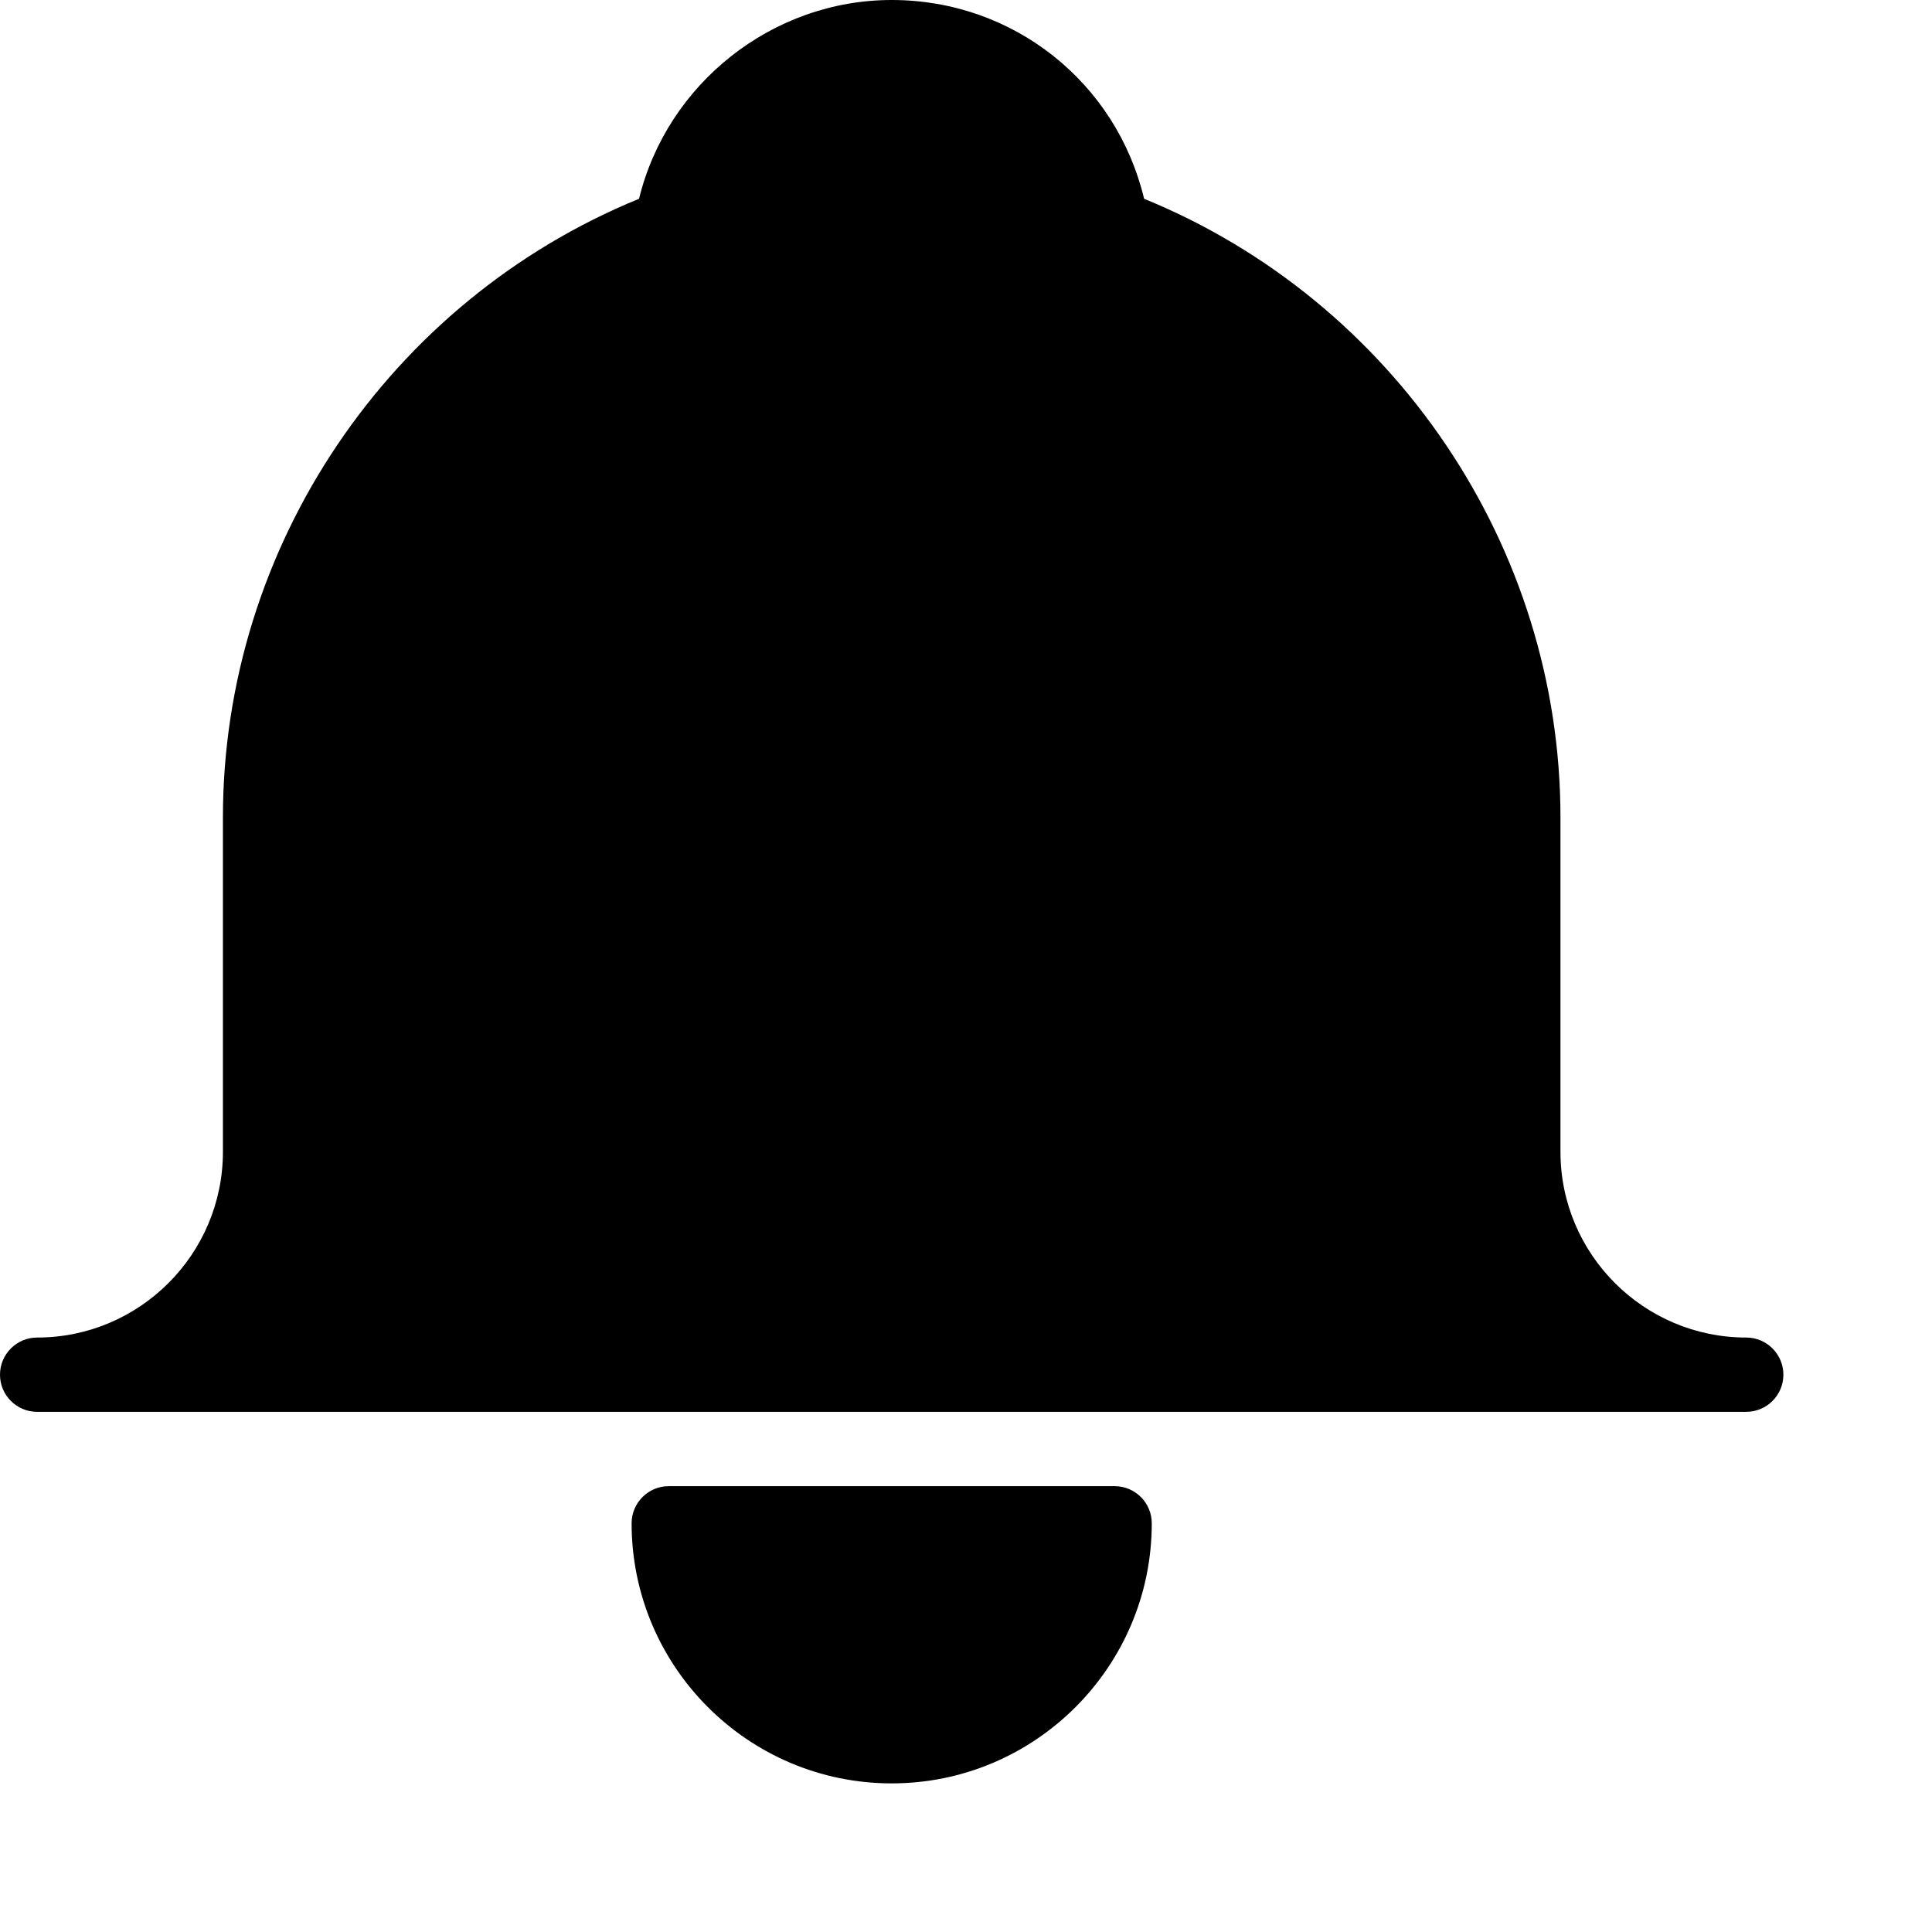
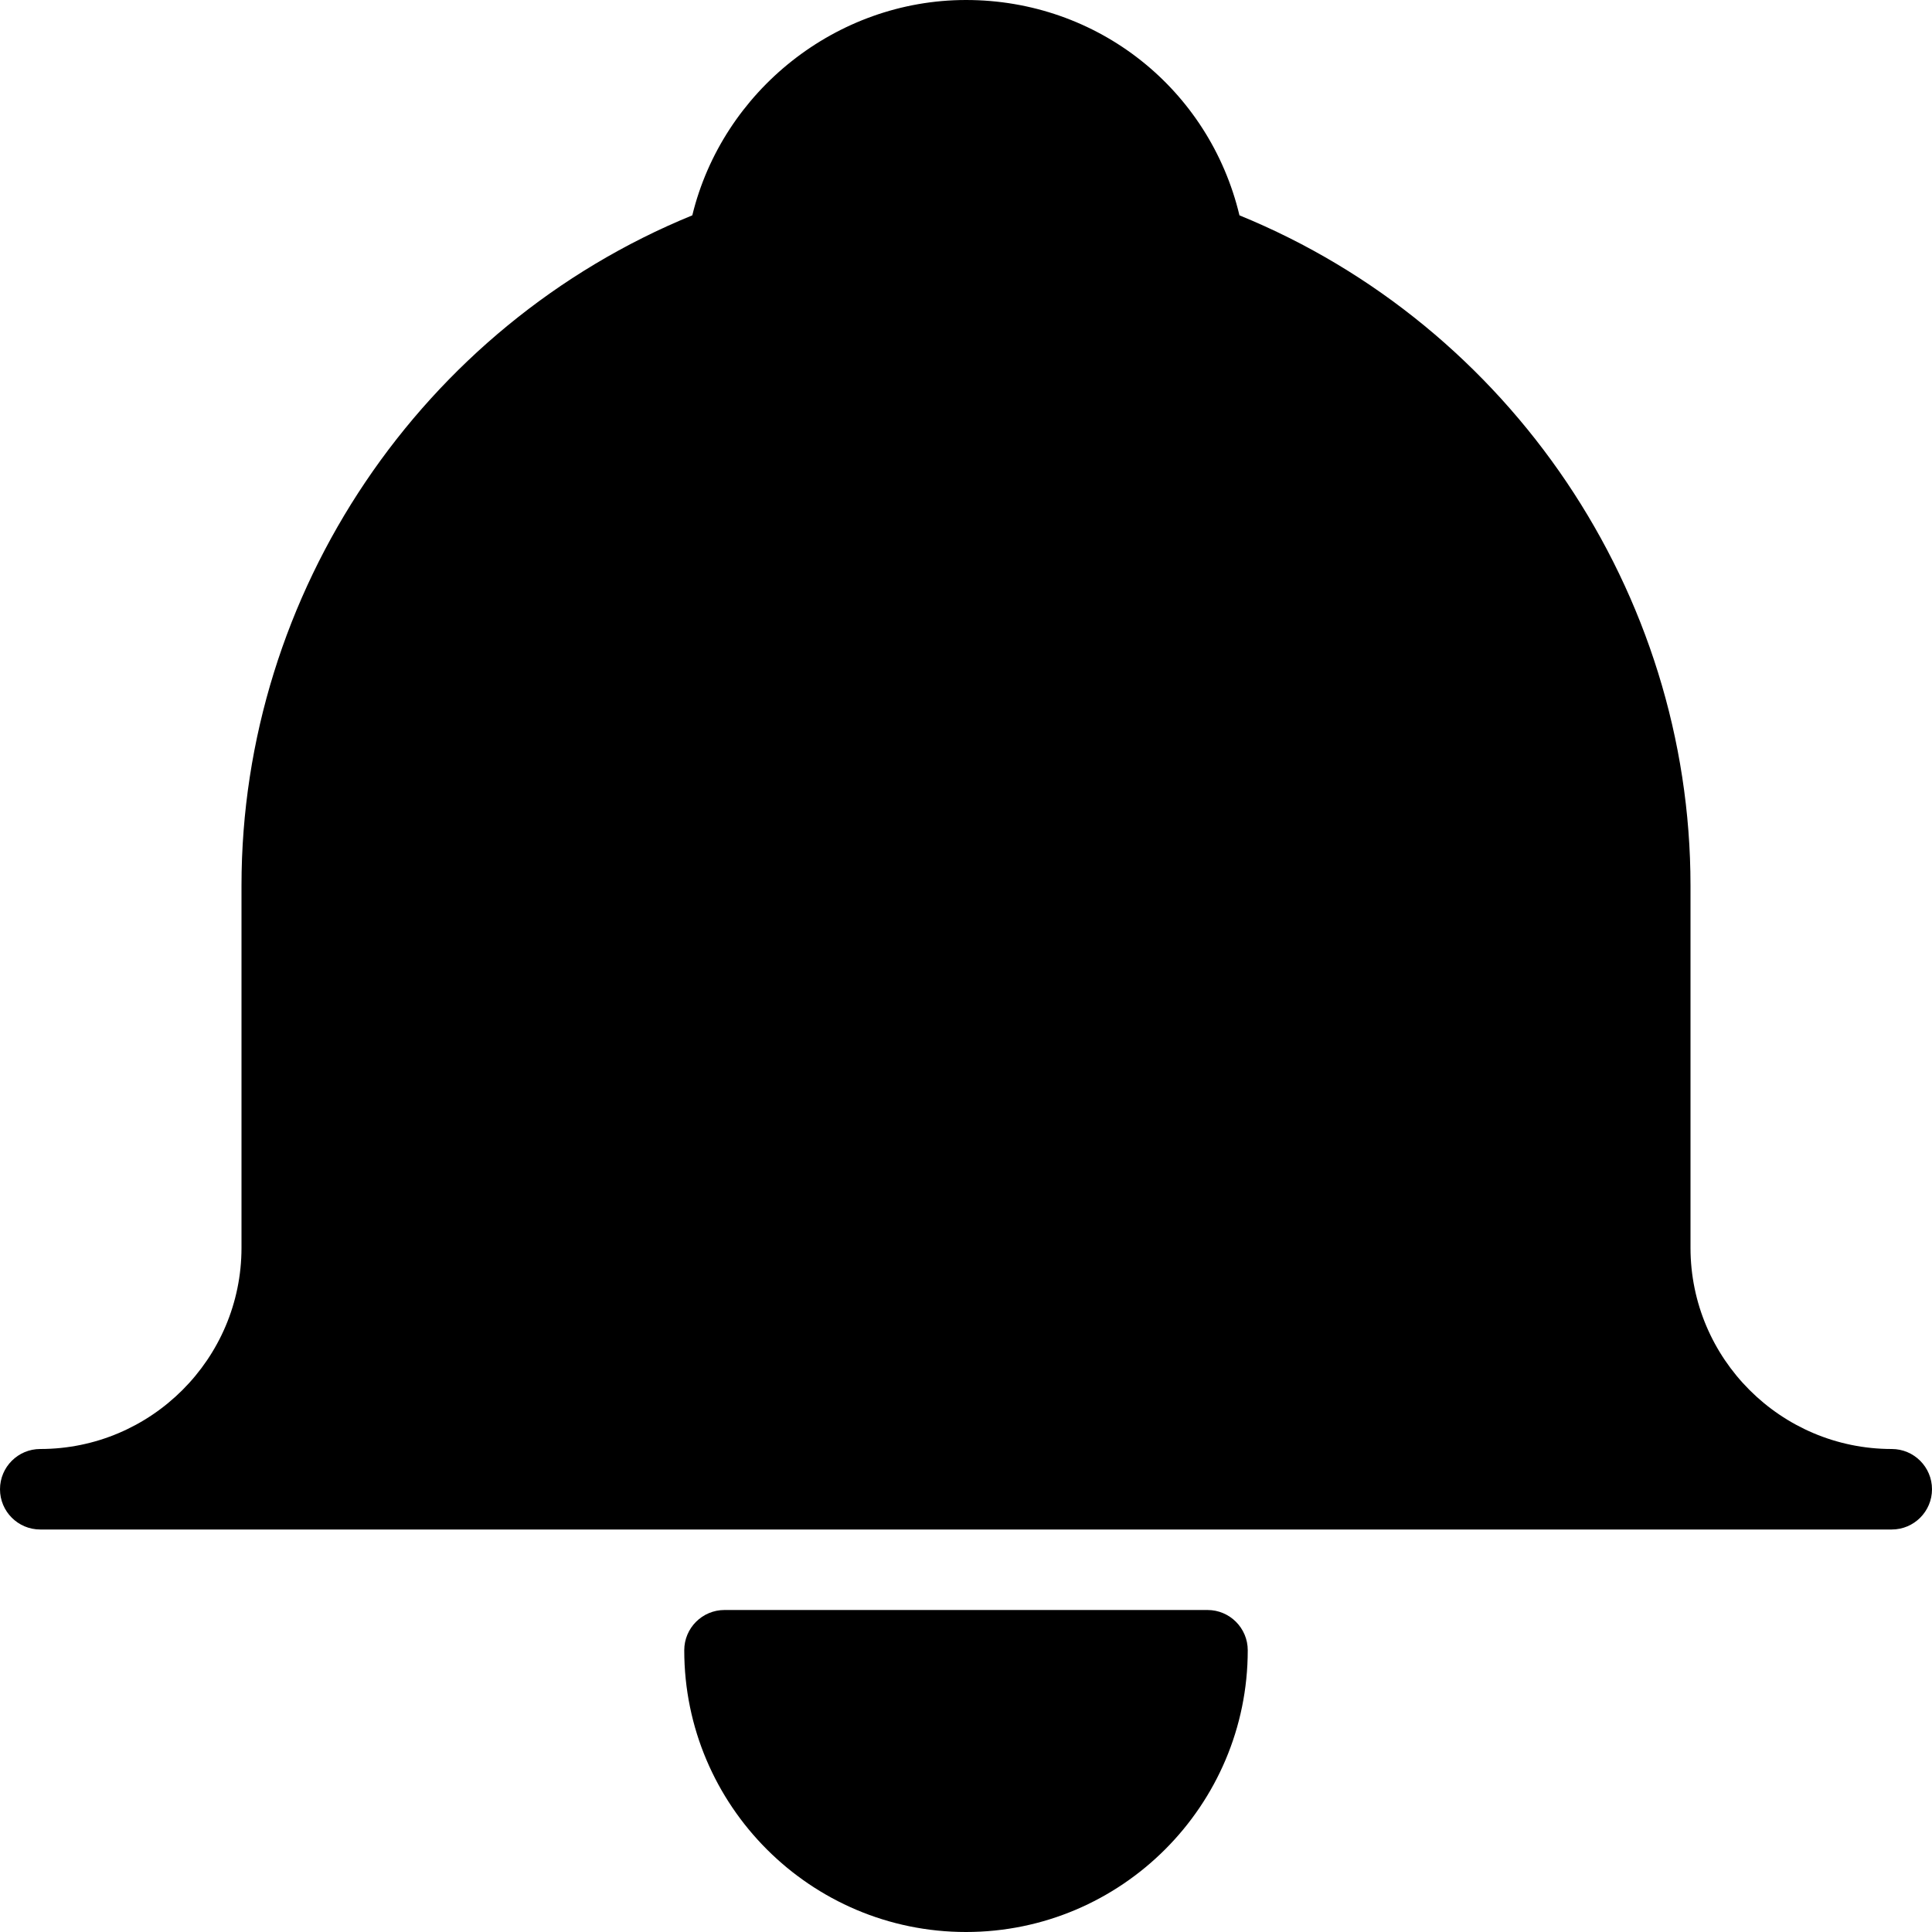
- <svg xmlns="http://www.w3.org/2000/svg" width="26px" height="26px" viewBox="0 0 26 26" version="1.1">
+ <svg xmlns="http://www.w3.org/2000/svg" width="24px" height="24px" viewBox="0 0 24 24" version="1.1">
  <defs />
  <g id="Page-1" stroke="none" stroke-width="1" fill="none" fill-rule="evenodd">
    <g id="ikoner" transform="translate(-308, -98)" fill="#000000">
      <g id="alarm" transform="translate(308, 98)">
        <g id="Filled_Version">
          <g id="Group">
            <path d="M23.5,18 C22.122,18 21,16.879 21,15.5 L21,11 C21,7.359 18.76,4.049 15.397,2.675 C15.022,1.108 13.637,0 12,0 C10.388,0 8.976,1.131 8.6,2.675 C5.239,4.049 3,7.358 3,11 L3,15.5 C3,16.879 1.878,18 0.5,18 C0.224,18 0,18.224 0,18.5 C0,18.776 0.224,19 0.5,19 L23.5,19 C23.776,19 24,18.776 24,18.5 C24,18.224 23.776,18 23.5,18 L23.5,18 Z" id="Shape" />
            <path d="M15,20 L9,20 C8.724,20 8.5,20.224 8.5,20.5 C8.5,22.43 10.07,24 12,24 C13.93,24 15.5,22.43 15.5,20.5 C15.5,20.224 15.276,20 15,20 L15,20 Z" id="Shape" />
          </g>
        </g>
      </g>
    </g>
  </g>
</svg>
